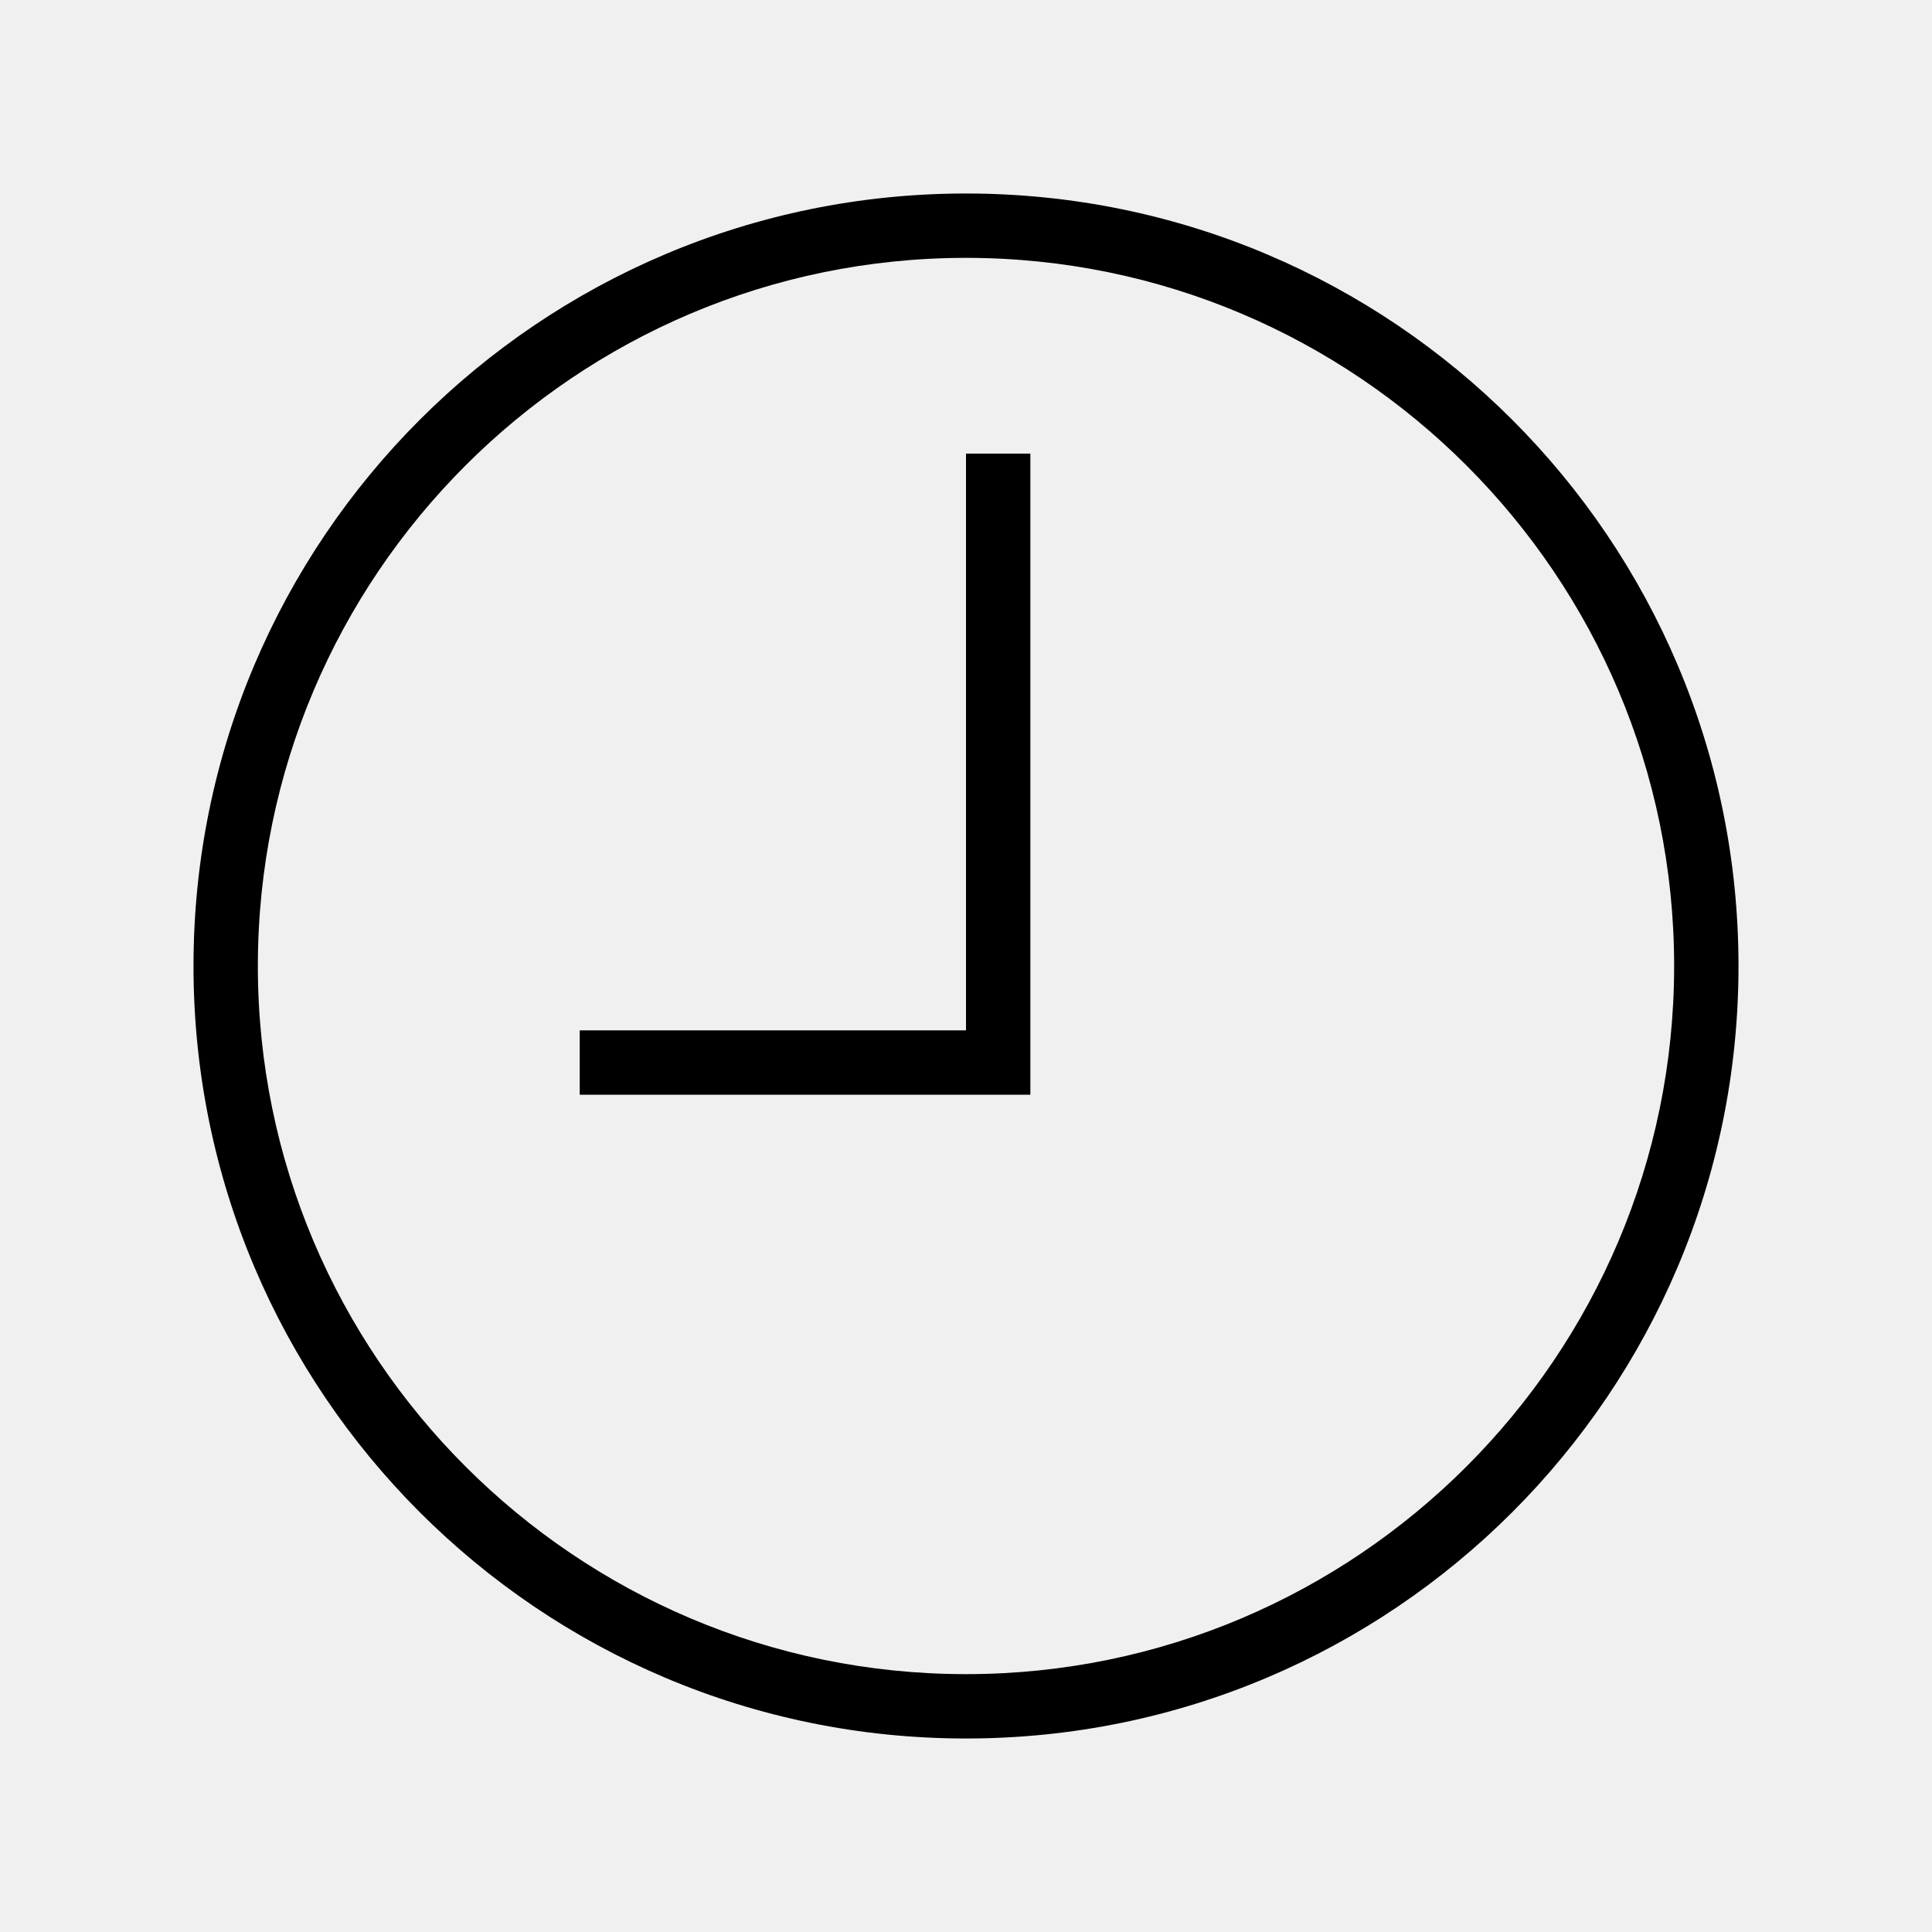
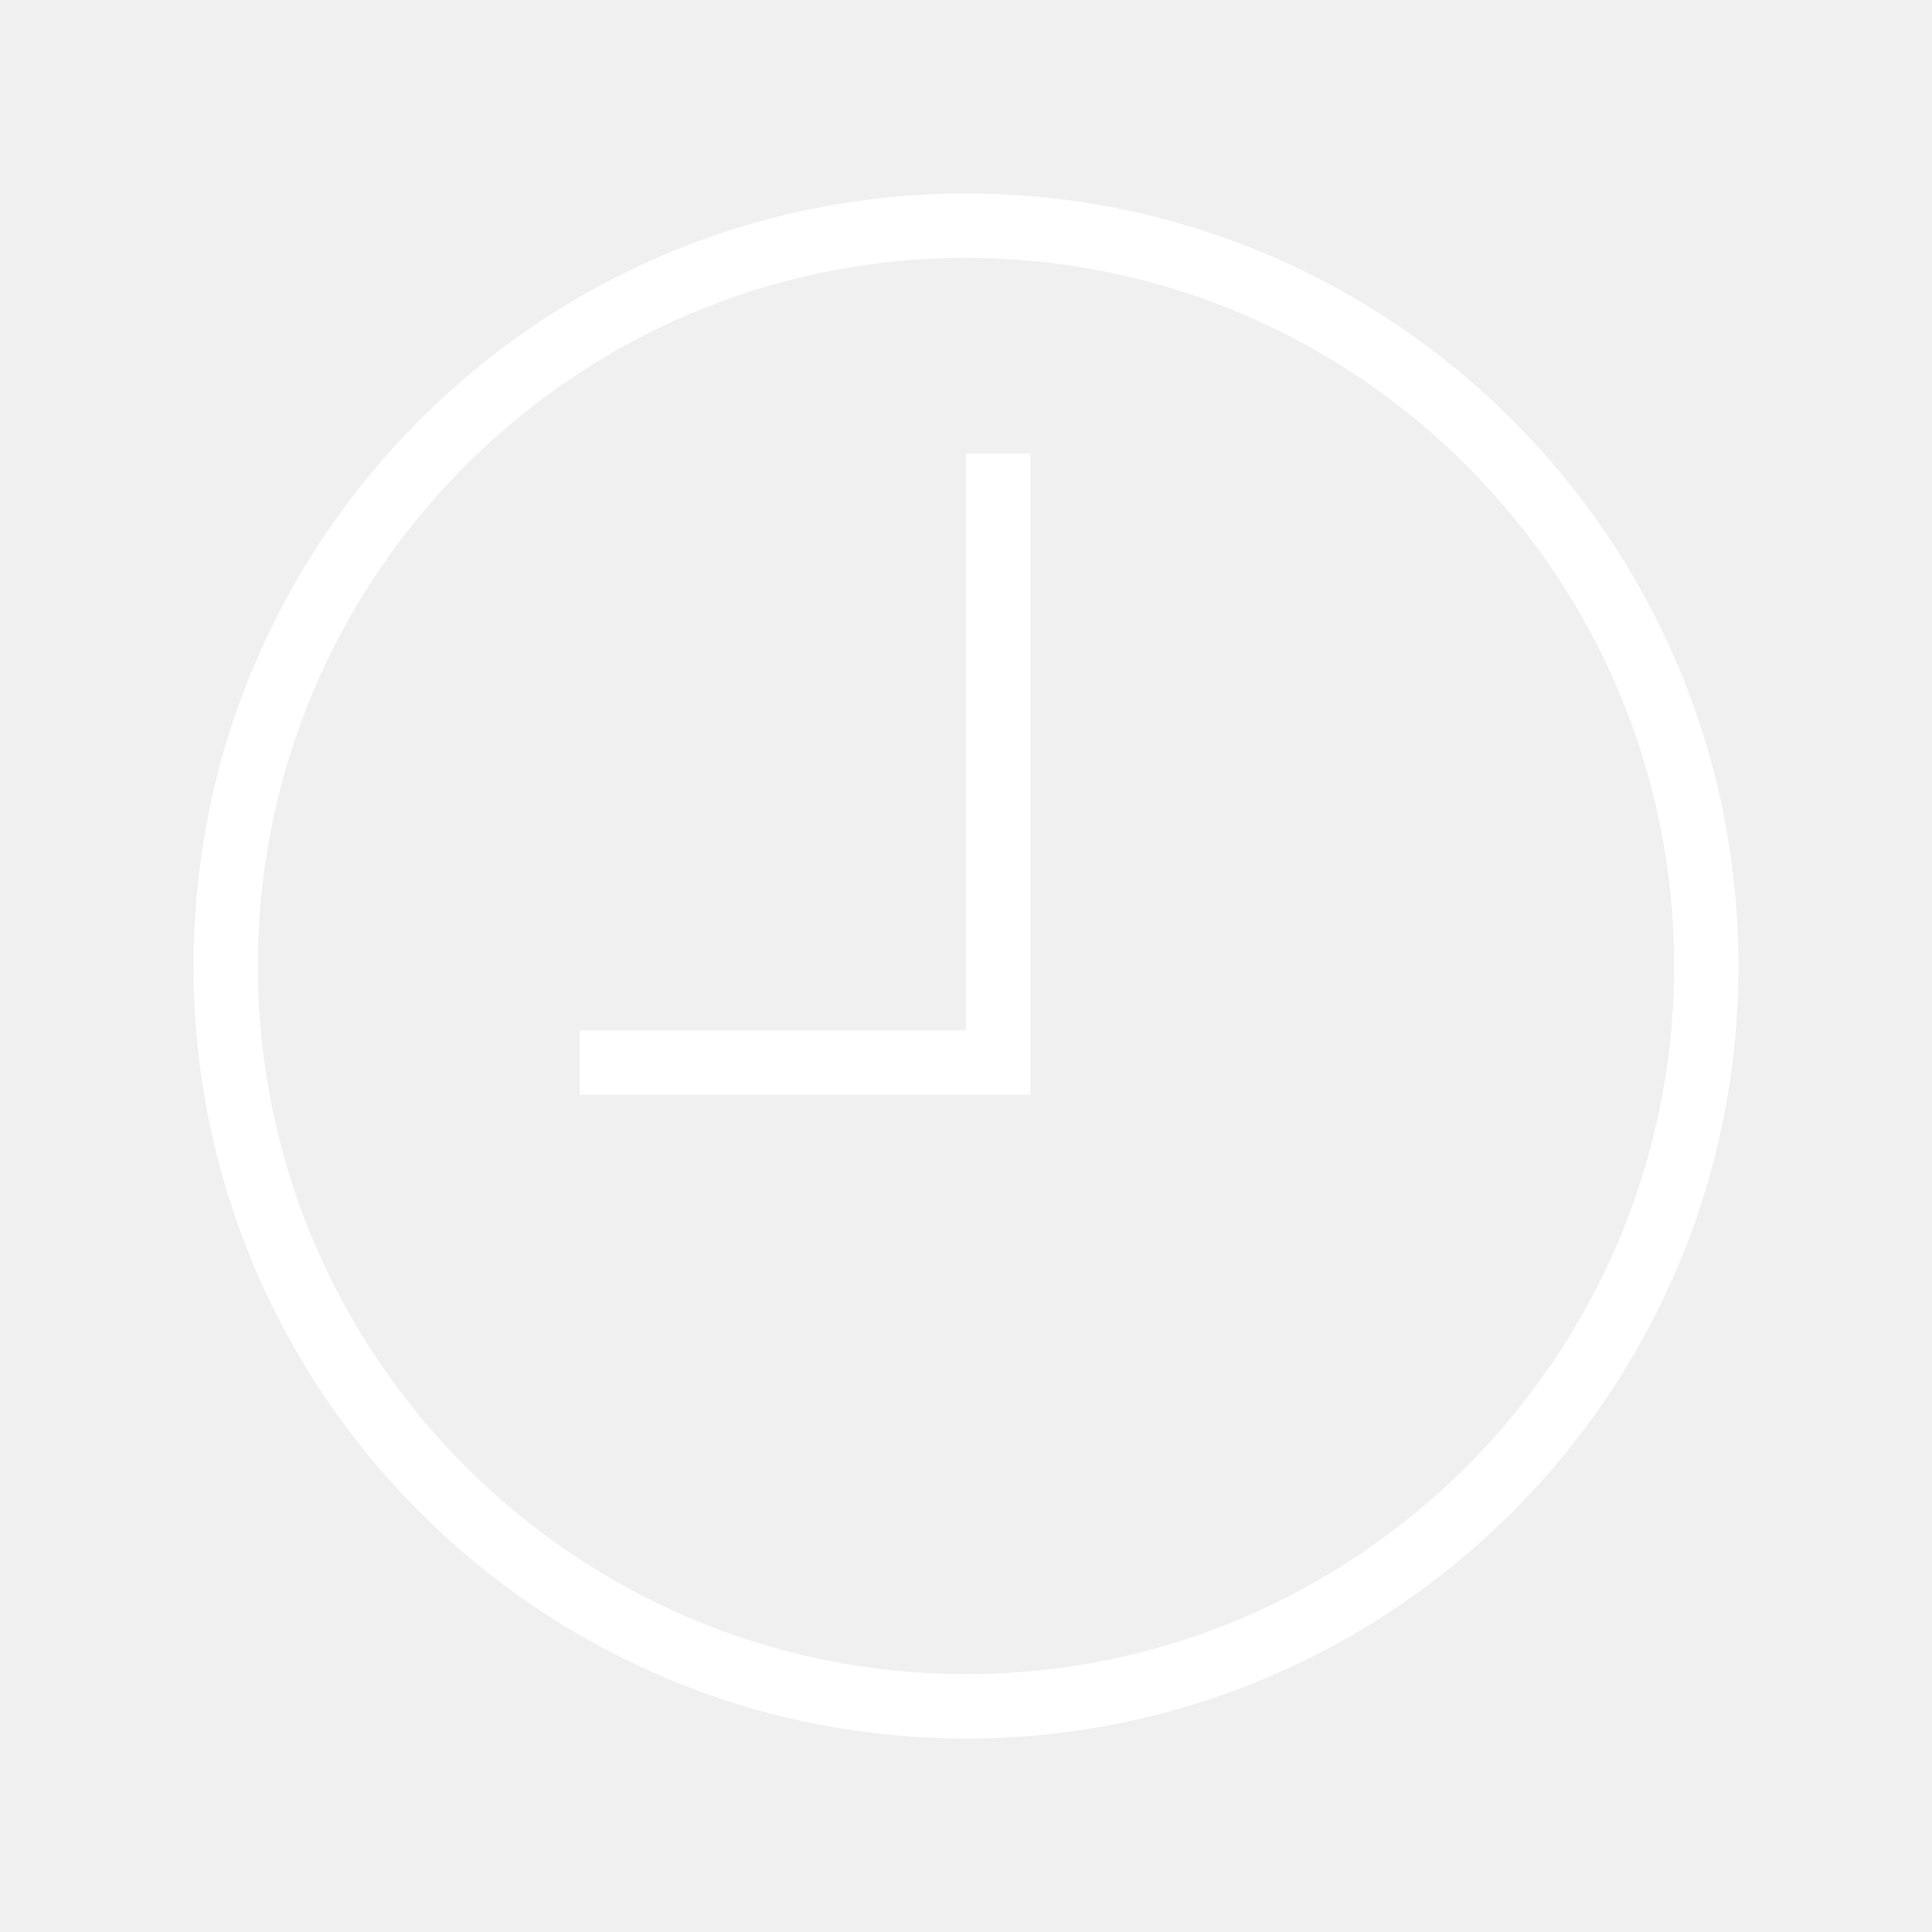
<svg xmlns="http://www.w3.org/2000/svg" version="1.1" width="32" height="32" viewBox="0 0 32 32">
  <g id="icomoon-ignore">
</g>
-   <path d="M16 3.205c-7.066 0-12.795 5.729-12.795 12.795s5.729 12.795 12.795 12.795 12.795-5.729 12.795-12.795c0-7.066-5.729-12.795-12.795-12.795zM16 27.729c-6.467 0-11.729-5.261-11.729-11.729s5.261-11.729 11.729-11.729 11.729 5.261 11.729 11.729c0 6.467-5.261 11.729-11.729 11.729z" fill="#000000" />
-   <path d="M16 17.066h-6.398v1.066h7.464v-10.619h-1.066z" fill="#000000" />
+   <path d="M16 3.205c-7.066 0-12.795 5.729-12.795 12.795s5.729 12.795 12.795 12.795 12.795-5.729 12.795-12.795c0-7.066-5.729-12.795-12.795-12.795zM16 27.729c-6.467 0-11.729-5.261-11.729-11.729s5.261-11.729 11.729-11.729 11.729 5.261 11.729 11.729c0 6.467-5.261 11.729-11.729 11.729z" fill="#ffffff" />
+   <path d="M16 17.066h-6.398v1.066h7.464v-10.619h-1.066z" fill="#ffffff" />
</svg>
